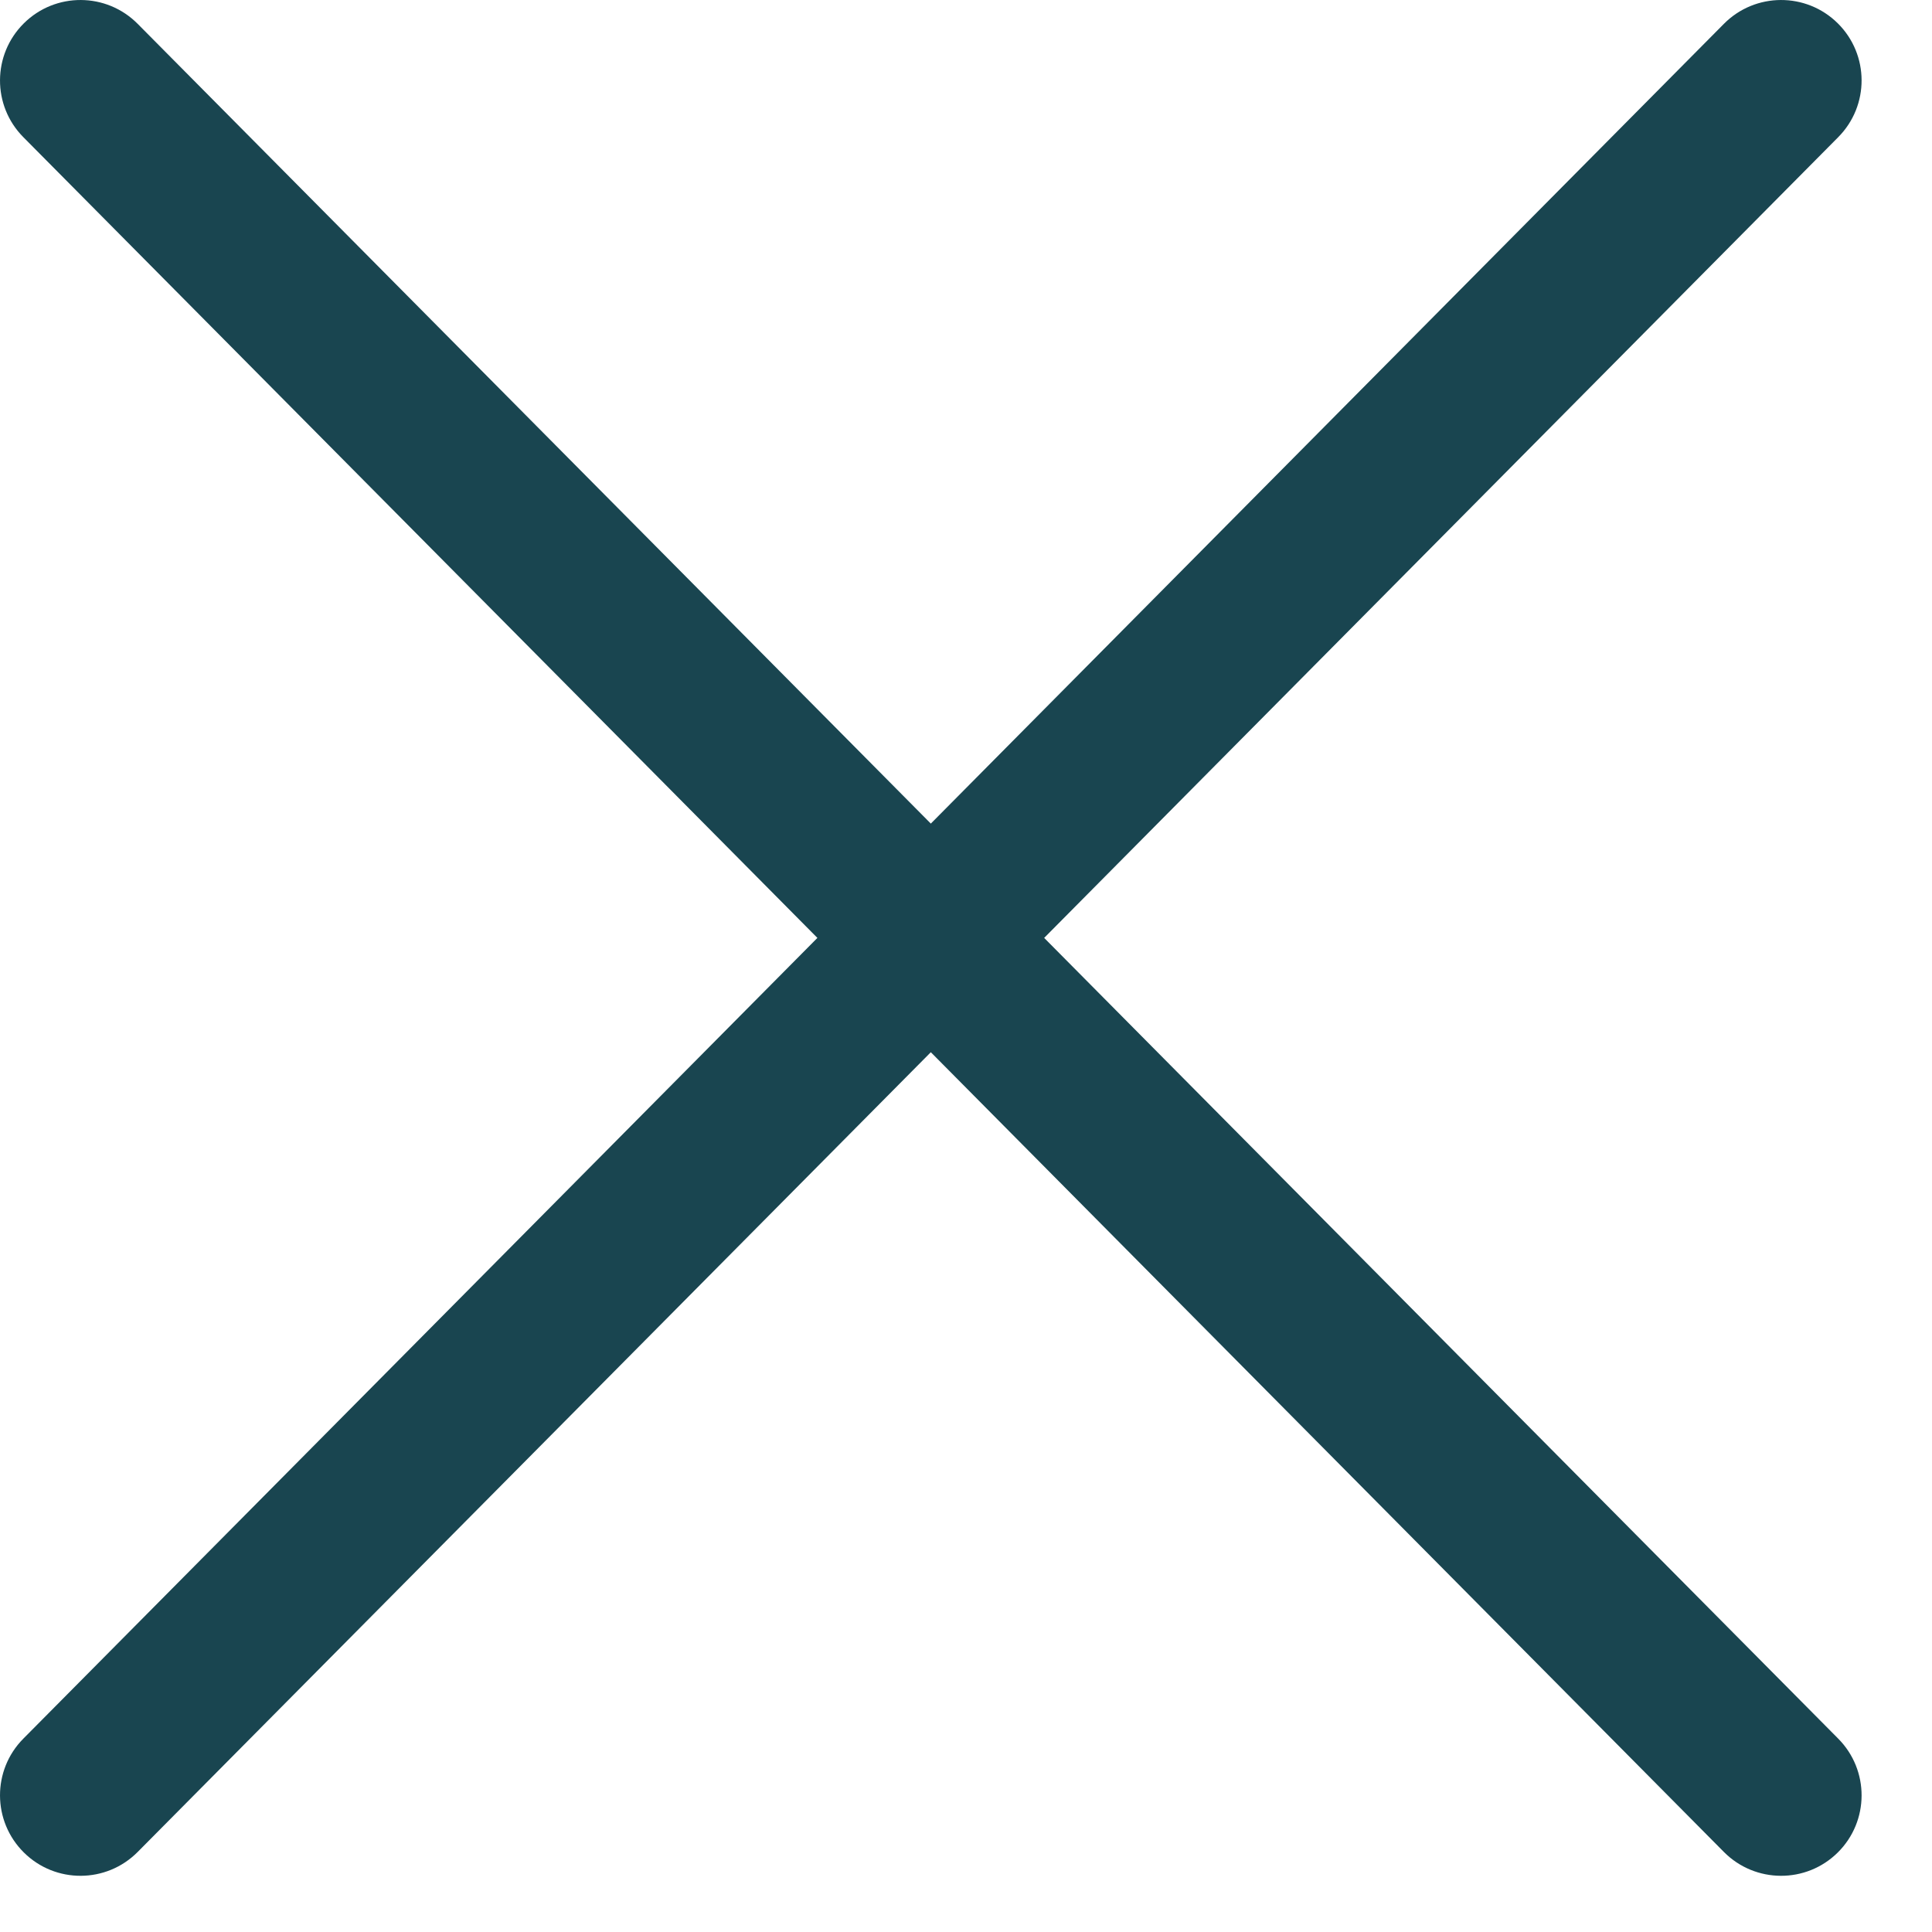
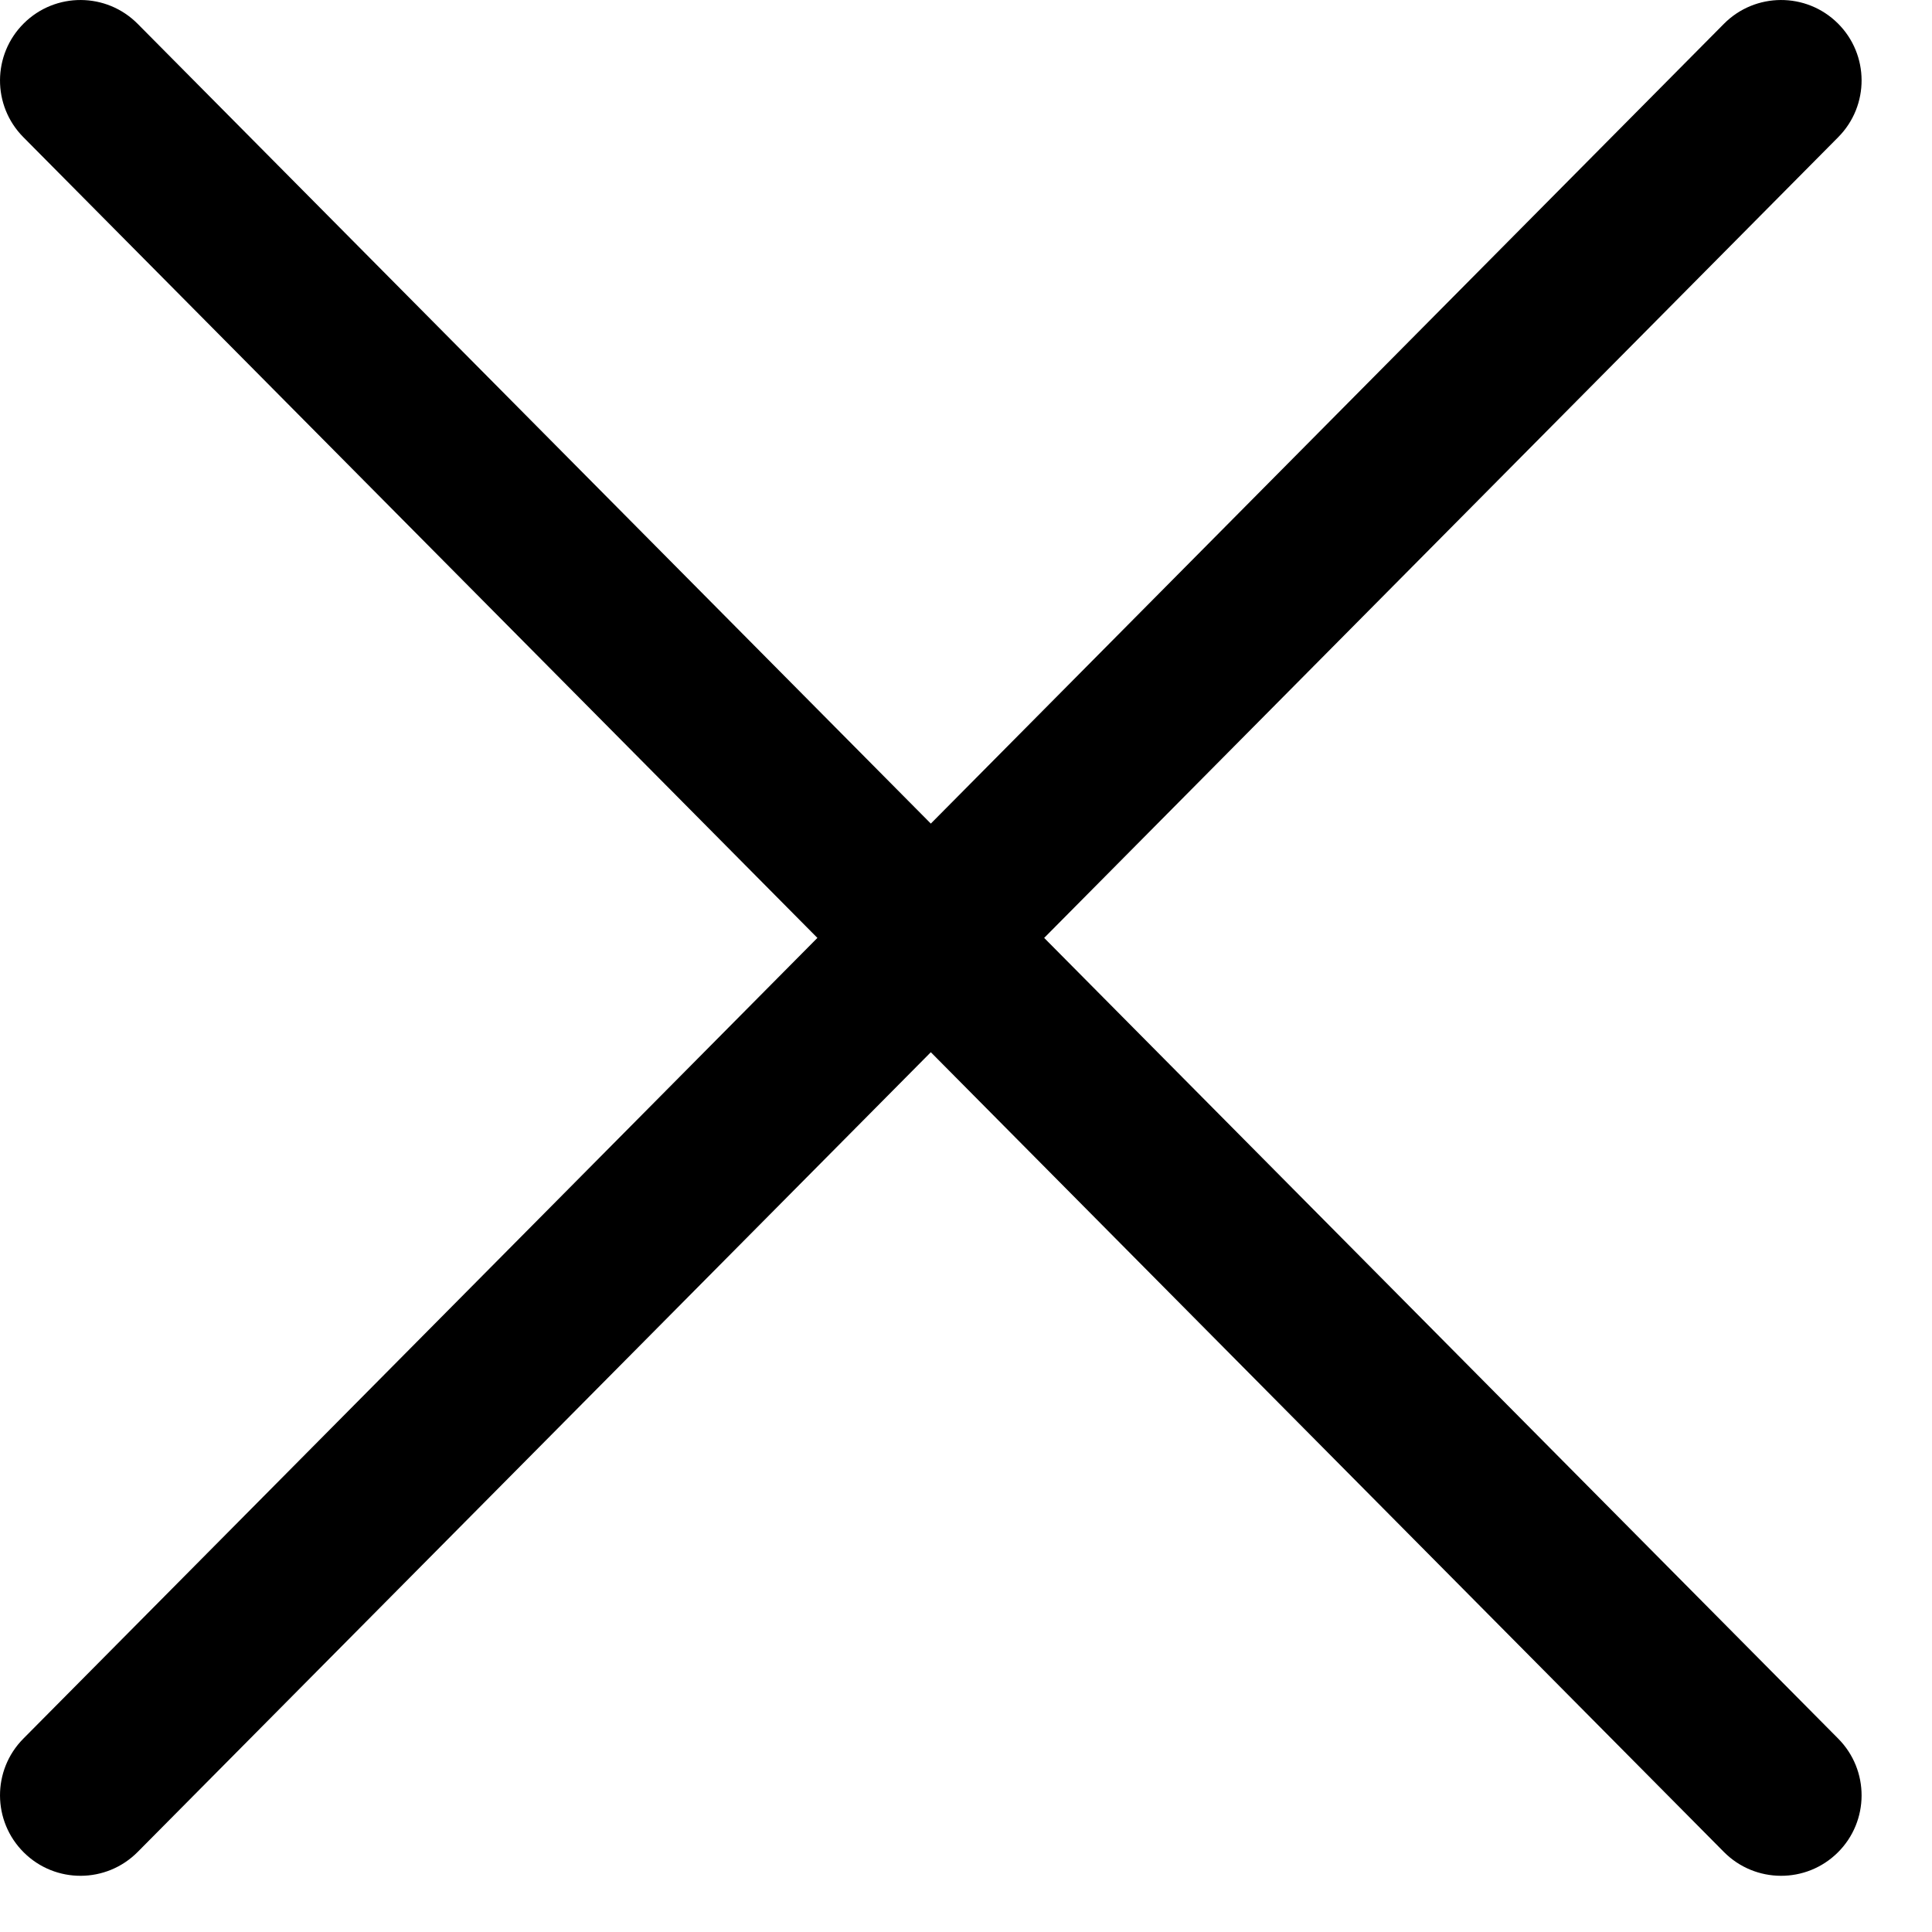
<svg xmlns="http://www.w3.org/2000/svg" width="24" height="24" viewBox="0 0 24 24" fill="none">
-   <path fill-rule="evenodd" clip-rule="evenodd" d="M22.835 1.704C23.224 1.312 23.222 0.679 22.83 0.29C22.438 -0.099 21.804 -0.096 21.415 0.296L11.563 10.231L1.71 0.296C1.321 -0.096 0.688 -0.099 0.296 0.29C-0.096 0.679 -0.099 1.312 0.29 1.704L10.154 11.651L0.29 21.598C-0.099 21.99 -0.096 22.623 0.296 23.012C0.688 23.401 1.321 23.398 1.71 23.006L11.563 13.071L21.415 23.006C21.804 23.398 22.438 23.401 22.83 23.012C23.222 22.623 23.224 21.99 22.835 21.598L12.971 11.651L22.835 1.704Z" fill="#194550" />
+   <path fill-rule="evenodd" clip-rule="evenodd" d="M22.835 1.704C23.224 1.312 23.222 0.679 22.83 0.29C22.438 -0.099 21.804 -0.096 21.415 0.296L11.563 10.231L1.71 0.296C1.321 -0.096 0.688 -0.099 0.296 0.29C-0.096 0.679 -0.099 1.312 0.29 1.704L10.154 11.651L0.29 21.598C-0.099 21.99 -0.096 22.623 0.296 23.012C0.688 23.401 1.321 23.398 1.71 23.006L11.563 13.071L21.415 23.006C21.804 23.398 22.438 23.401 22.83 23.012C23.222 22.623 23.224 21.99 22.835 21.598L12.971 11.651L22.835 1.704Z" fill="currentColor" />
</svg>
